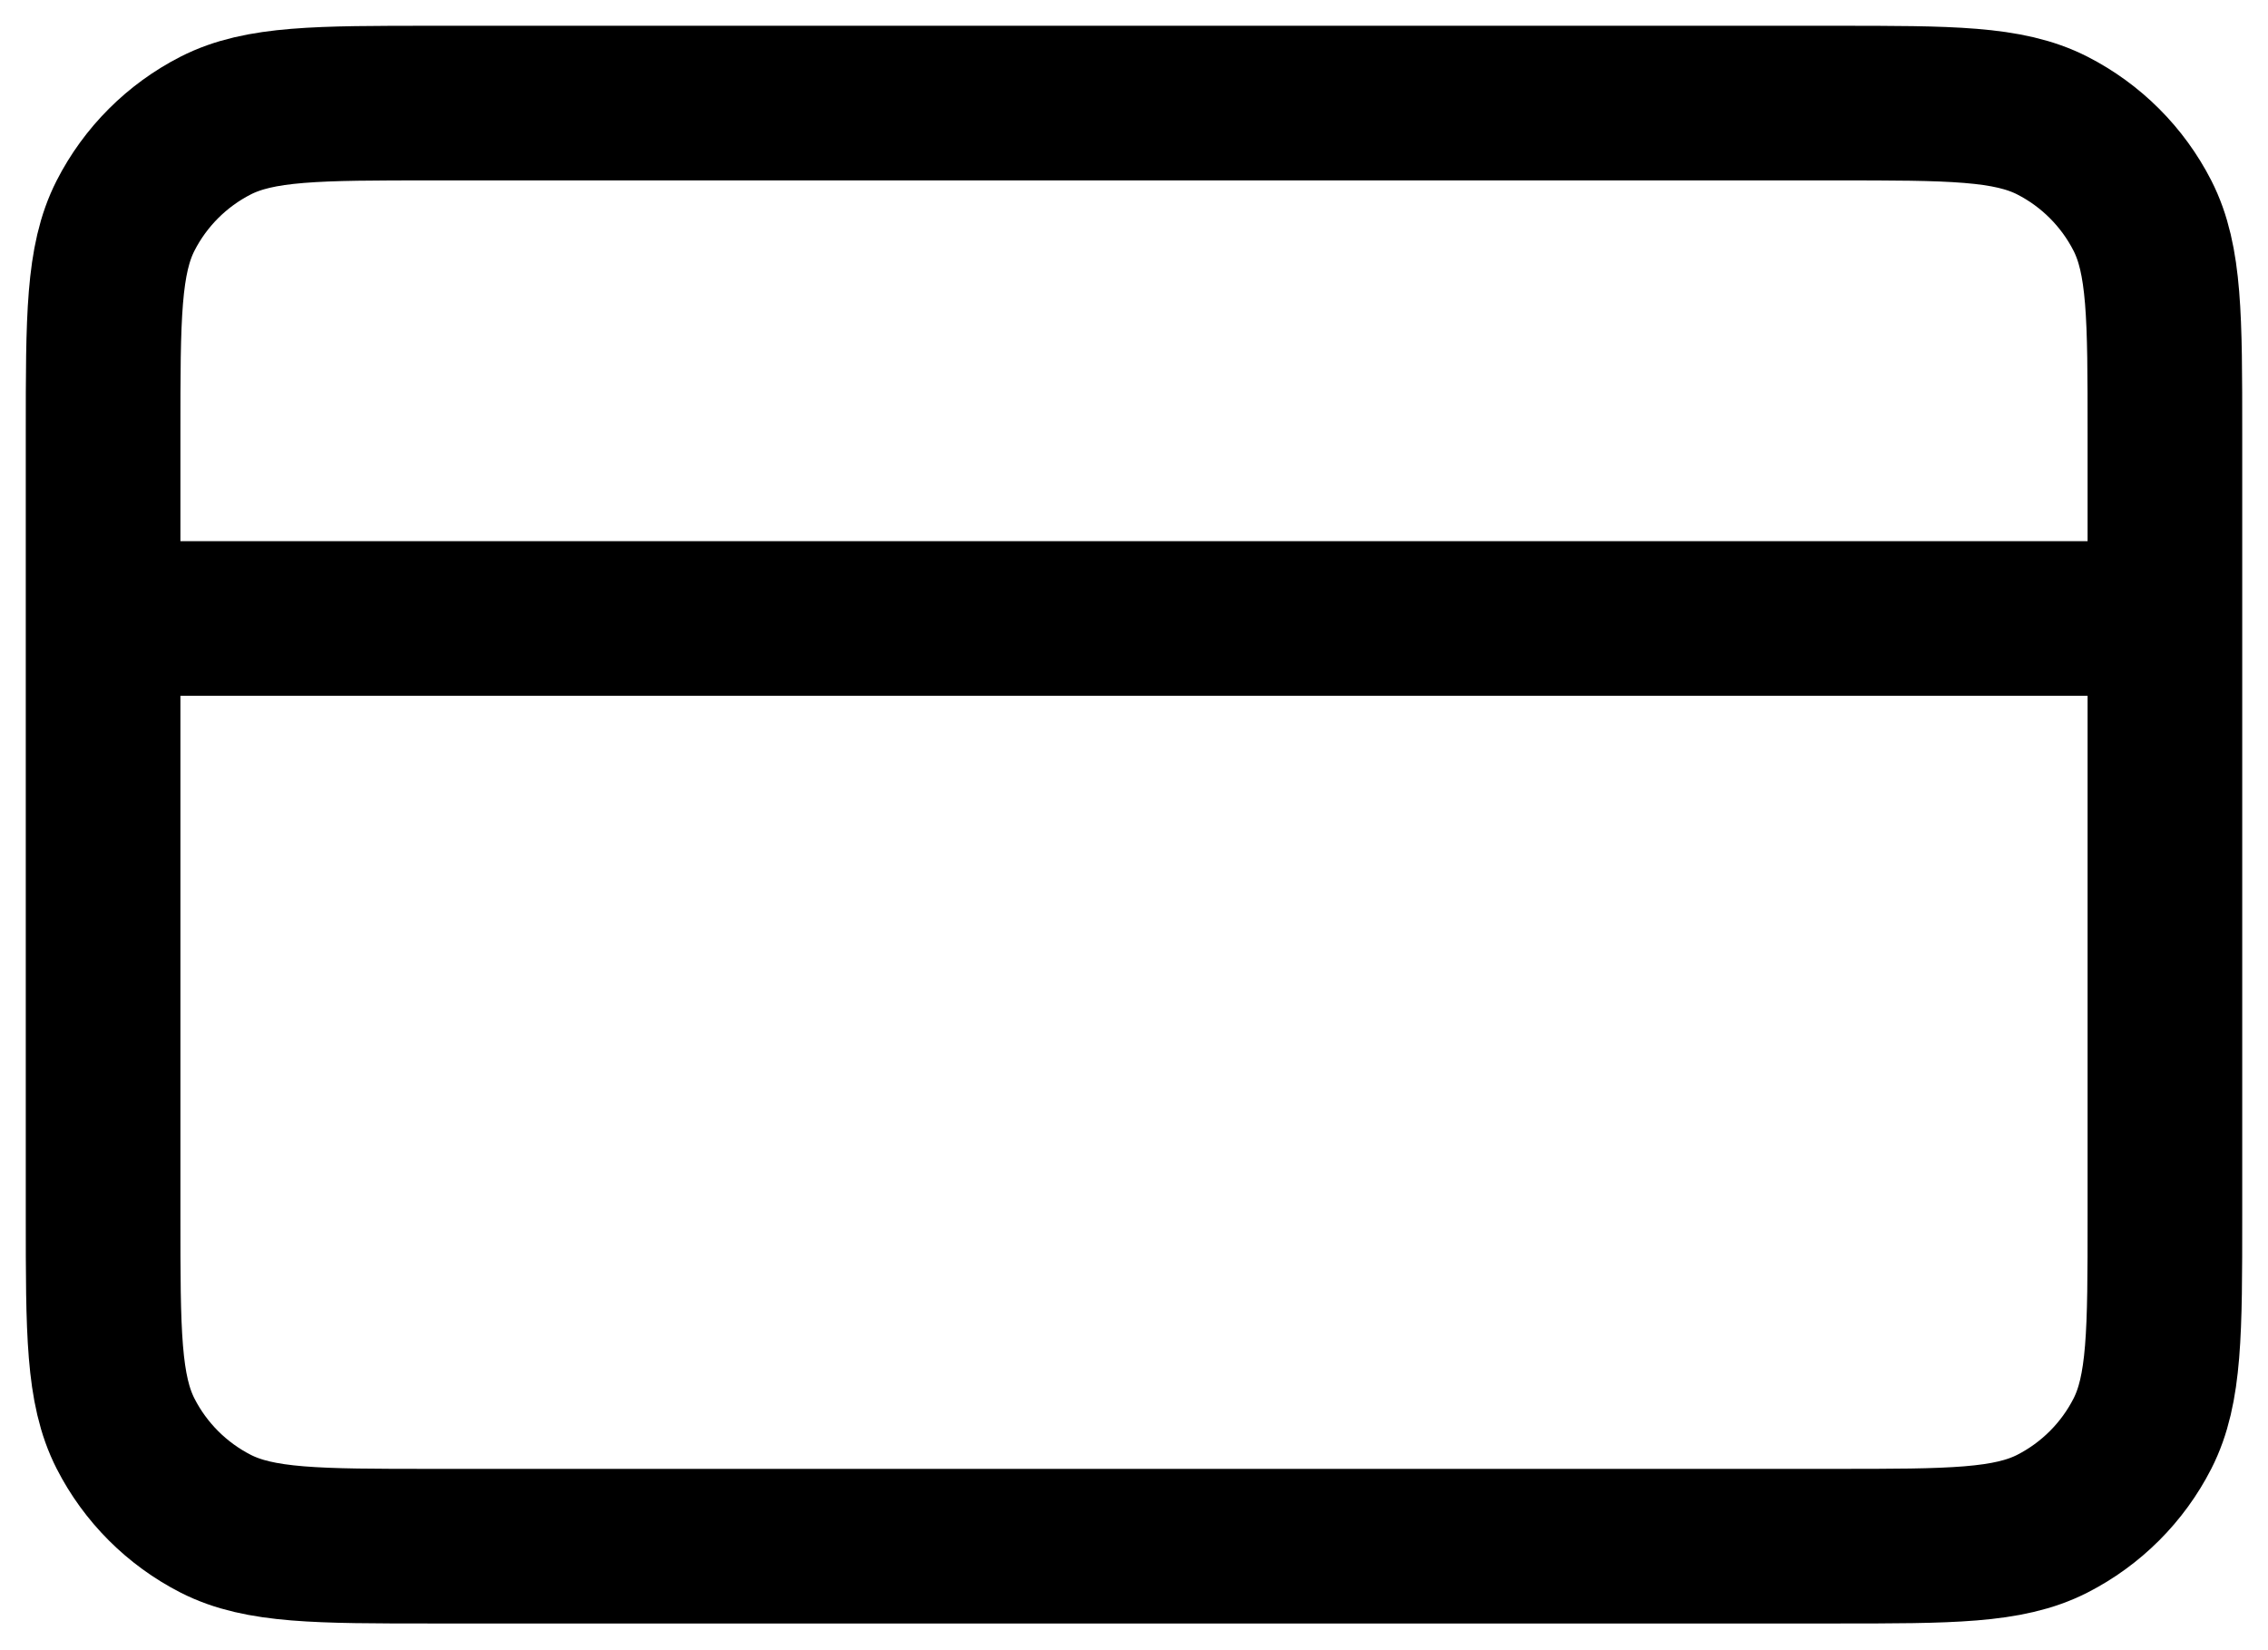
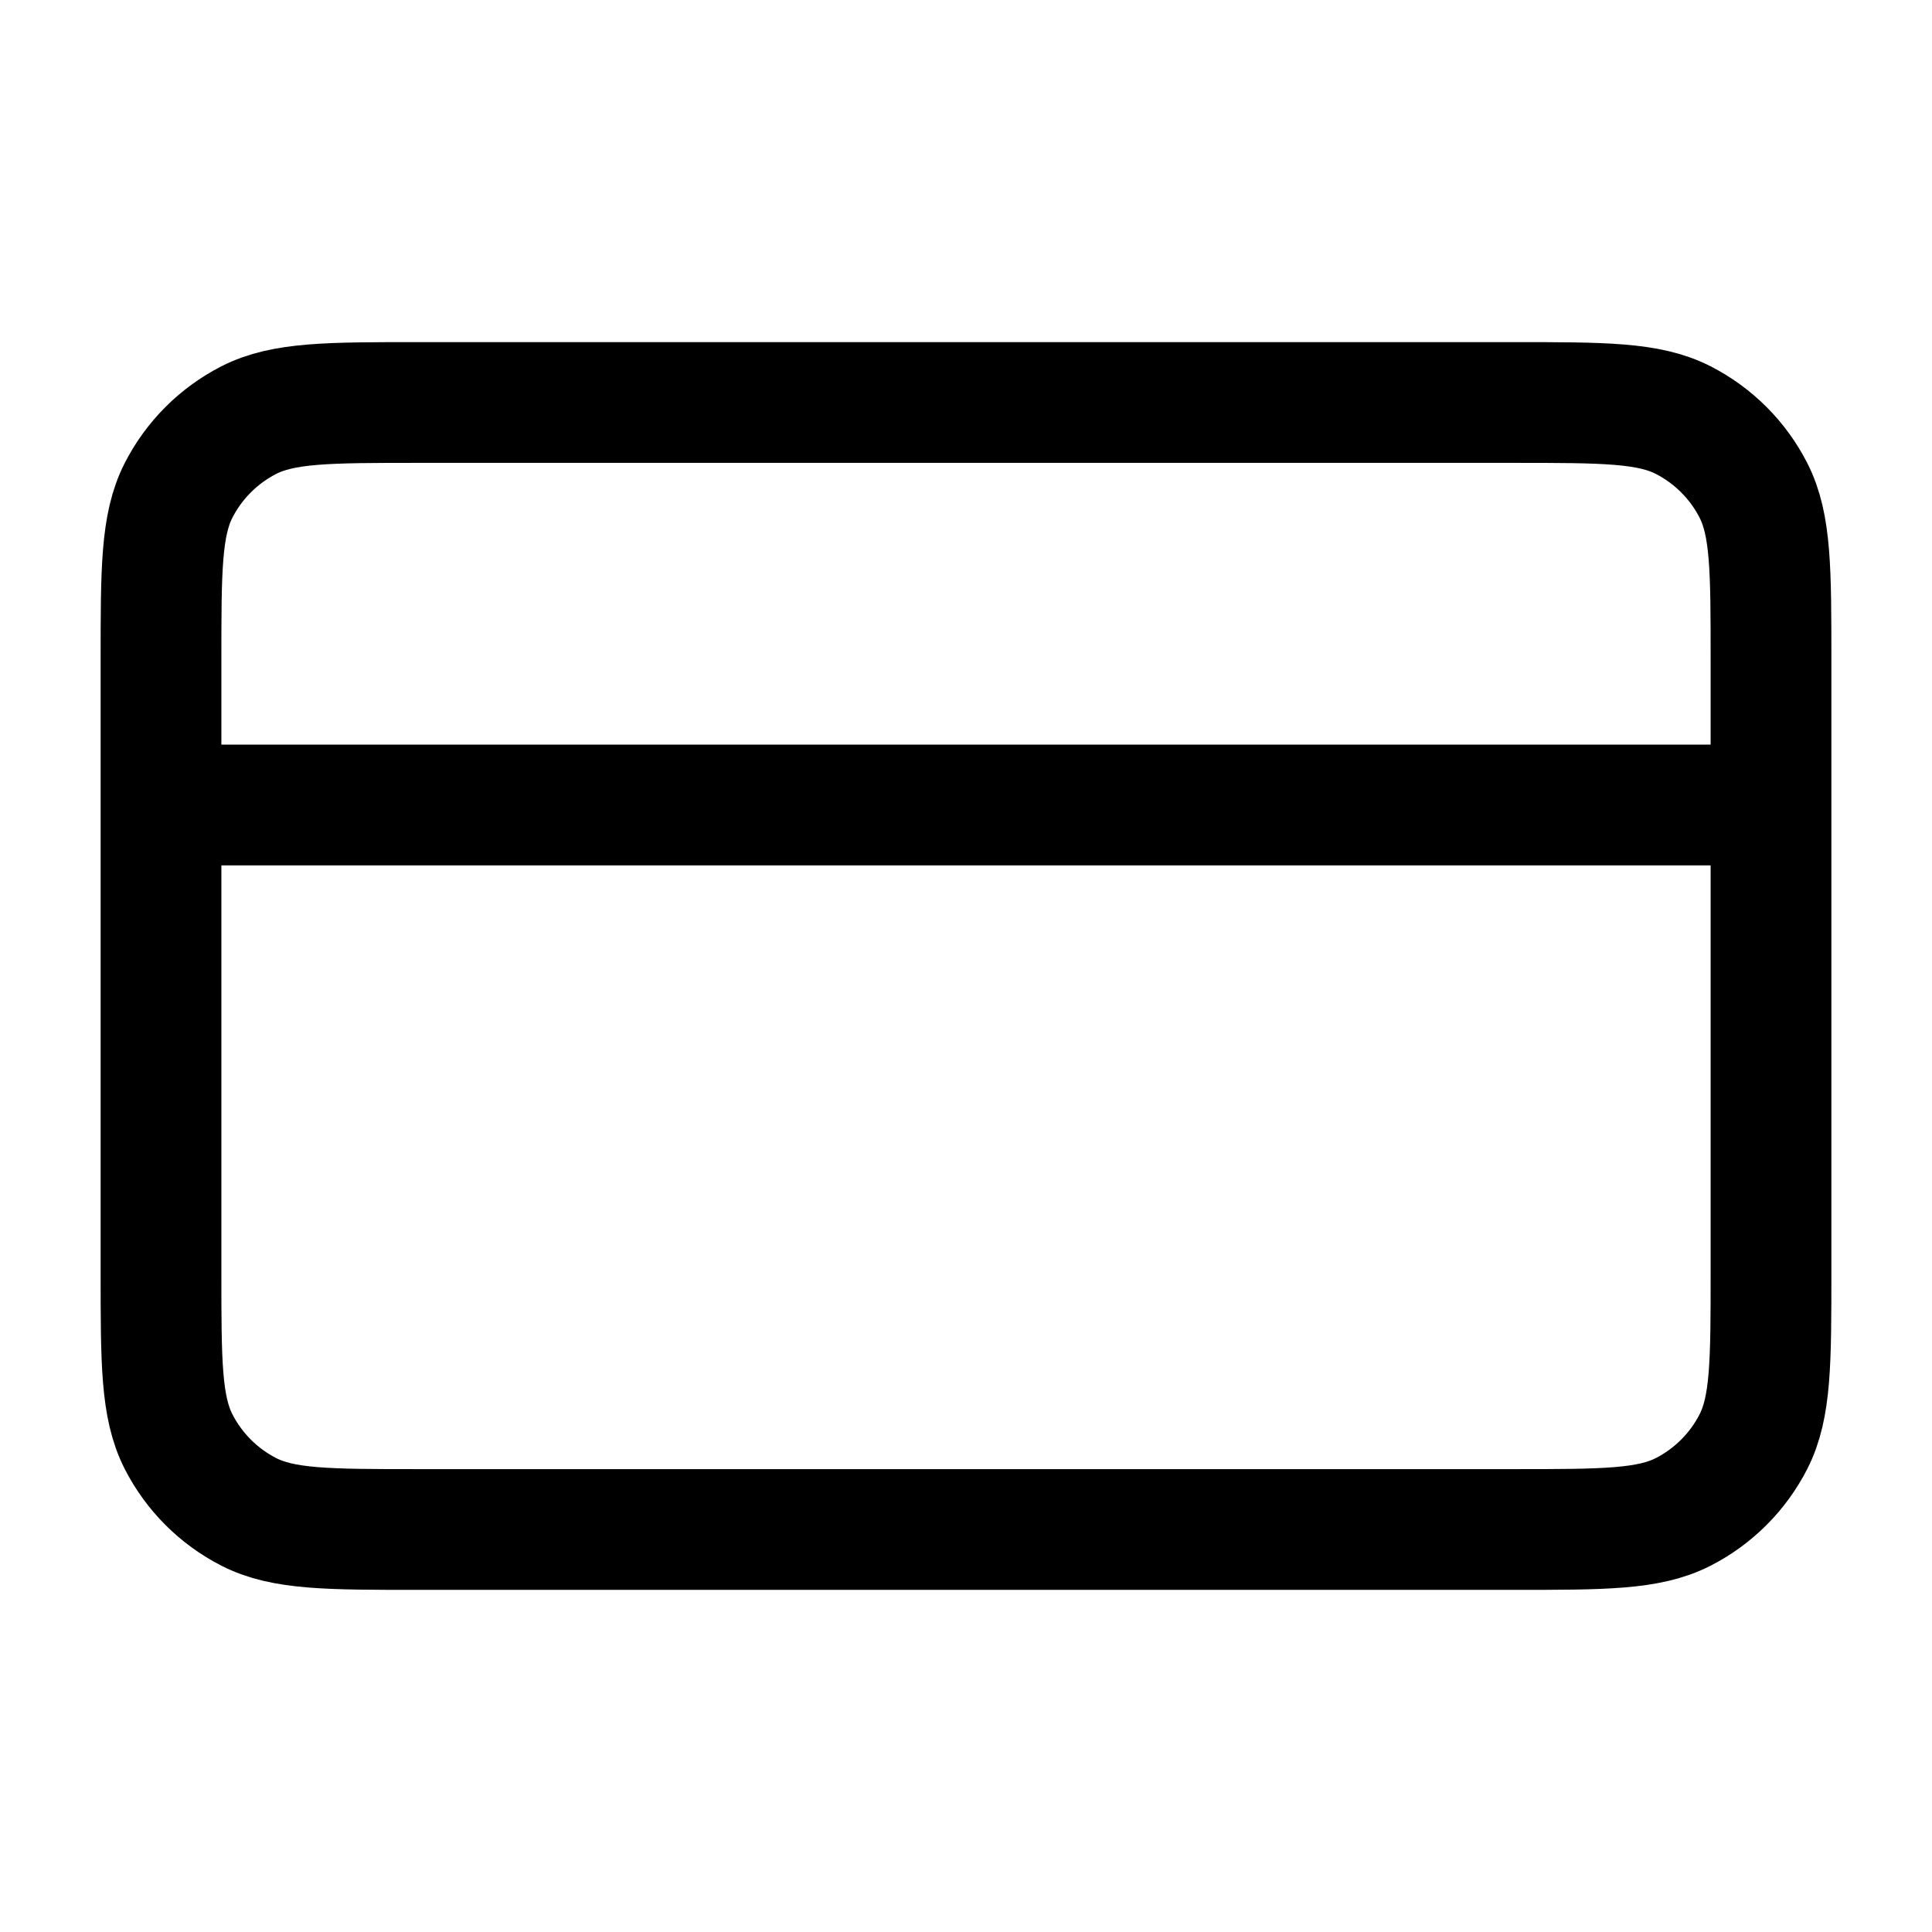
- <svg xmlns="http://www.w3.org/2000/svg" width="22" height="16" viewBox="0 0 22 16" fill="none">
-   <path d="M21 6H1M1 4.2L1 11.8C1 12.92 1 13.48 1.218 13.908C1.41 14.284 1.716 14.59 2.092 14.782C2.52 15 3.08 15 4.2 15L17.8 15C18.92 15 19.48 15 19.908 14.782C20.284 14.59 20.59 14.284 20.782 13.908C21 13.48 21 12.92 21 11.8V4.2C21 3.08 21 2.52 20.782 2.092C20.59 1.716 20.284 1.41 19.908 1.218C19.48 1 18.92 1 17.8 1L4.2 1C3.08 1 2.52 1 2.092 1.218C1.716 1.41 1.41 1.716 1.218 2.092C1 2.52 1 3.08 1 4.2Z" stroke="black" stroke-width="1.5" stroke-linecap="round" stroke-linejoin="round" />
+ <svg xmlns="http://www.w3.org/2000/svg" width="24" height="24" viewBox="0 0 24 24" fill="none">
+   <path d="M22 10H2M2 8.2L2 15.8C2 16.92 2 17.48 2.218 17.908C2.41 18.284 2.716 18.59 3.092 18.782C3.52 19 4.08 19 5.2 19L18.8 19C19.92 19 20.48 19 20.908 18.782C21.284 18.59 21.59 18.284 21.782 17.908C22 17.48 22 16.92 22 15.8V8.2C22 7.08 22 6.52 21.782 6.092C21.59 5.716 21.284 5.41 20.908 5.218C20.48 5 19.92 5 18.8 5L5.2 5C4.08 5 3.52 5 3.092 5.218C2.716 5.41 2.41 5.716 2.218 6.092C2 6.52 2 7.08 2 8.2Z" stroke="black" stroke-width="1.5" stroke-linecap="round" stroke-linejoin="round" />
</svg>
